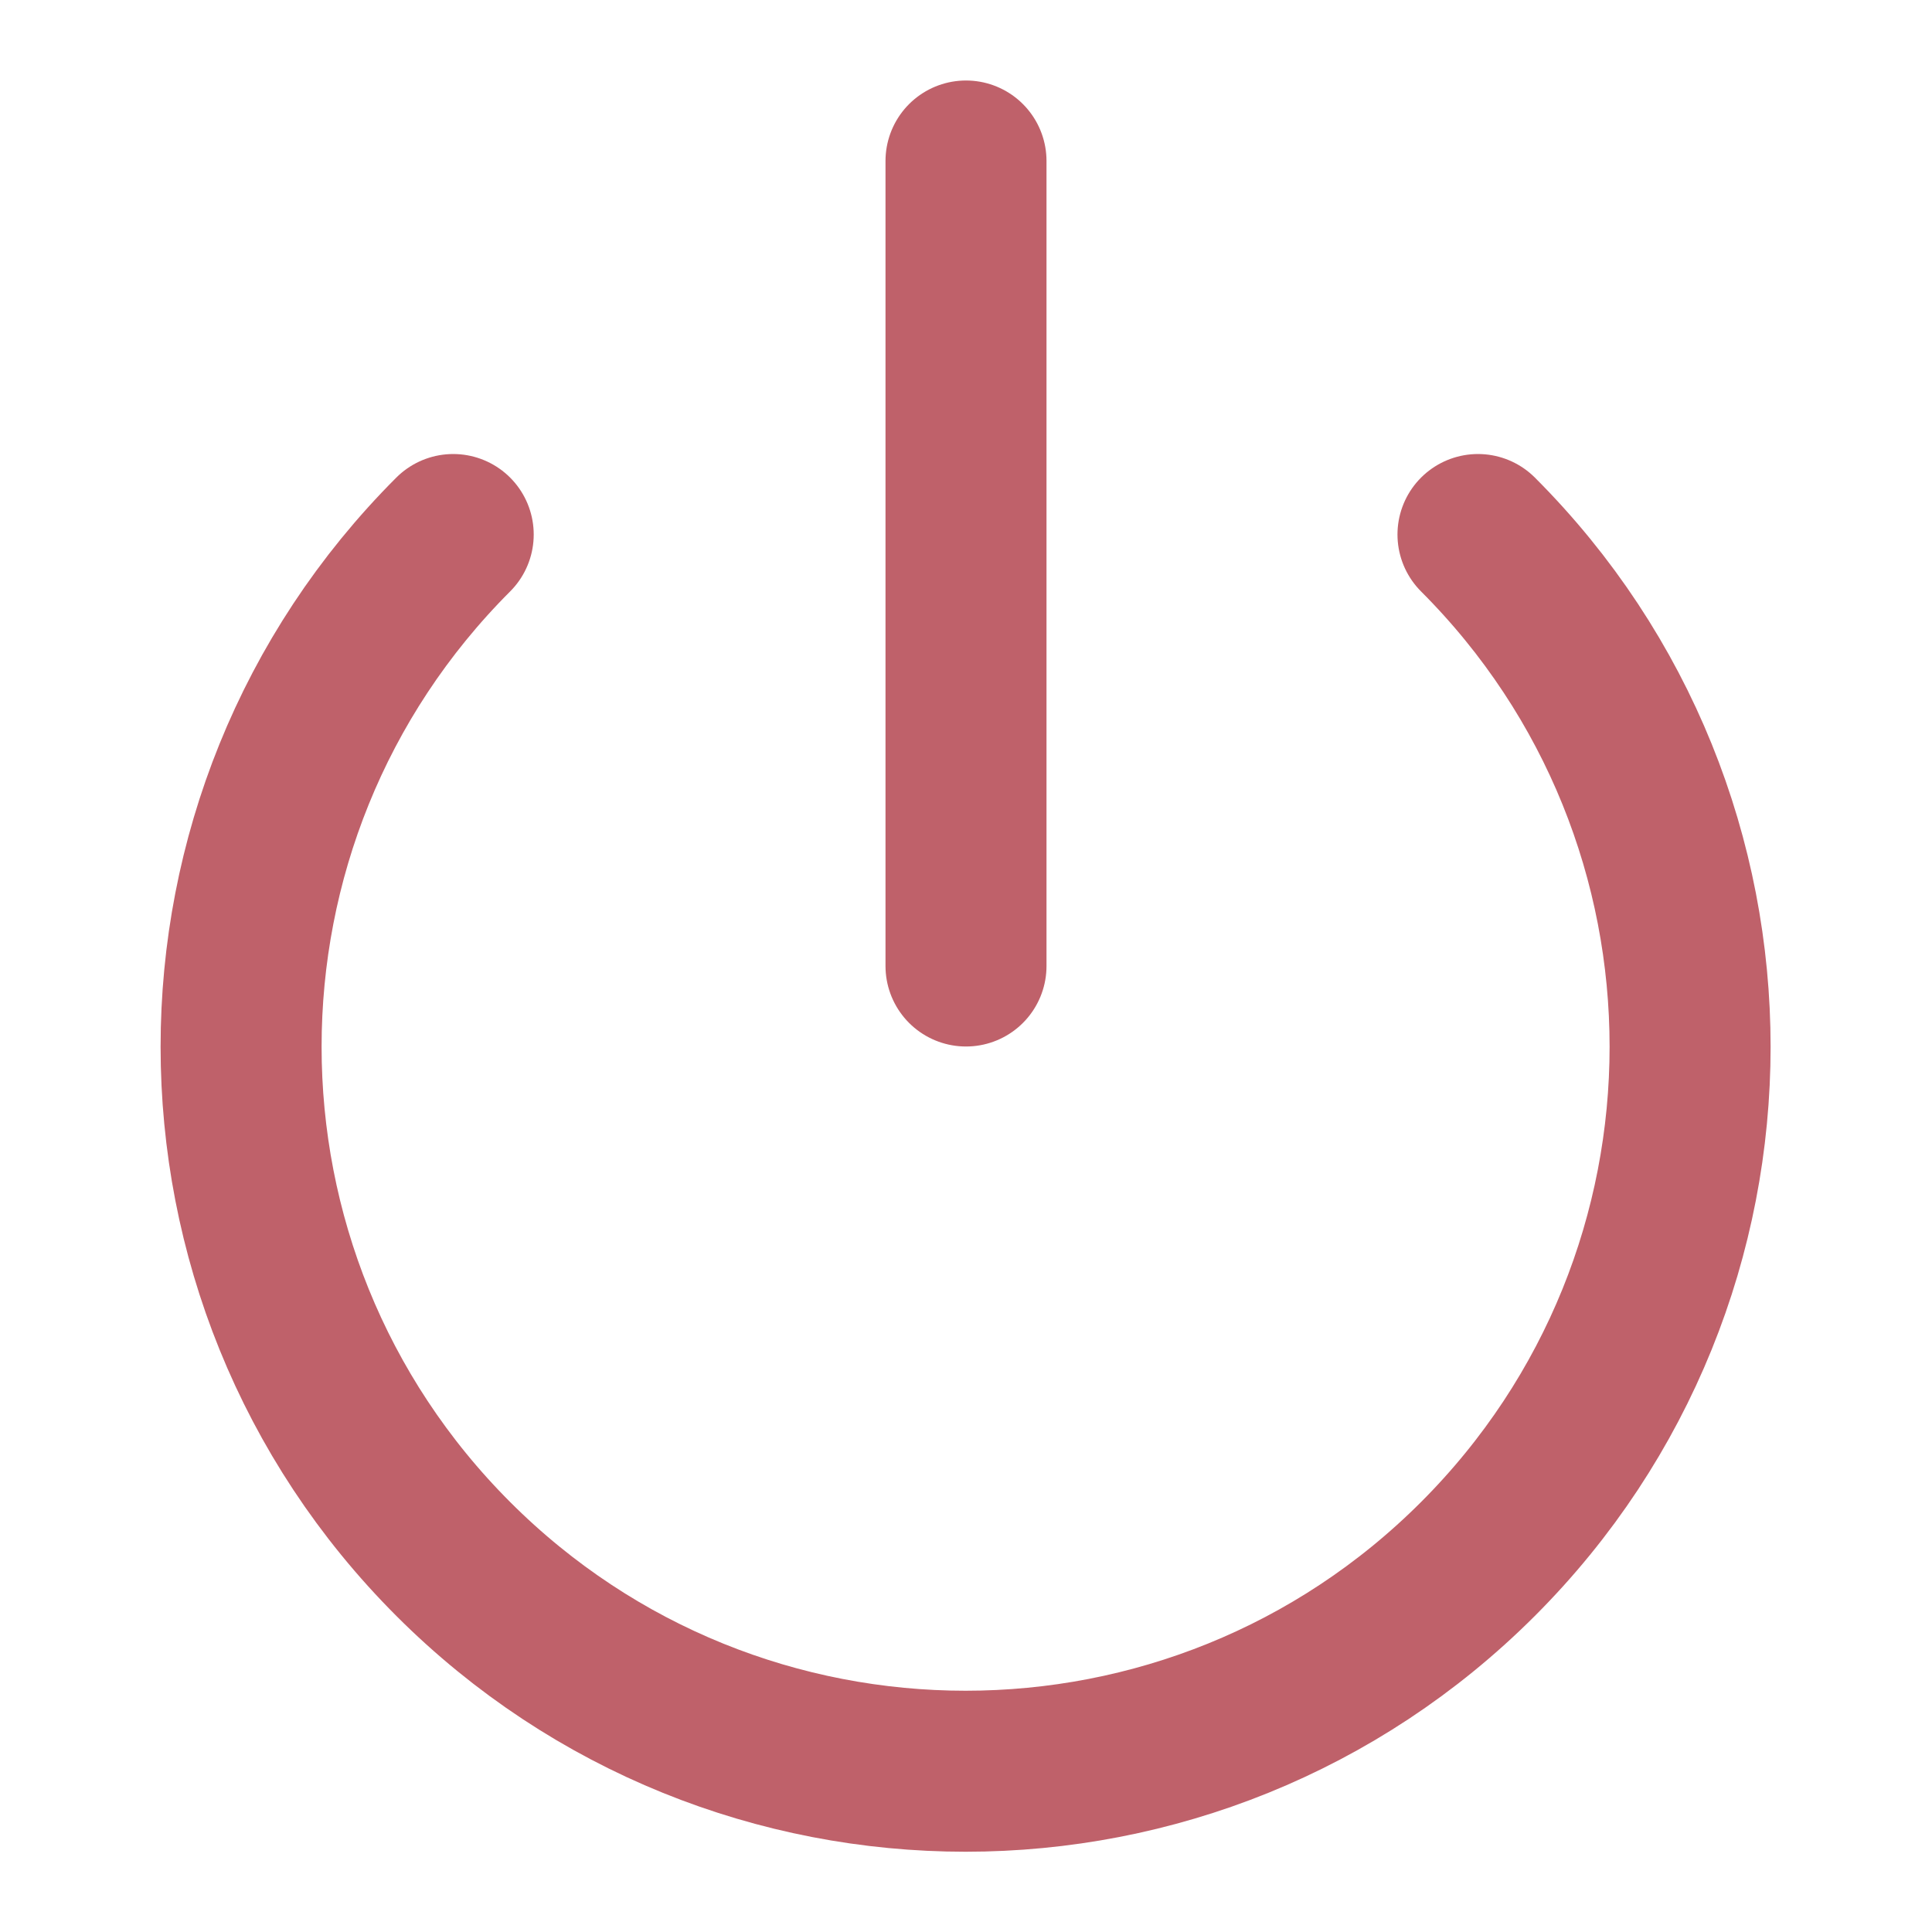
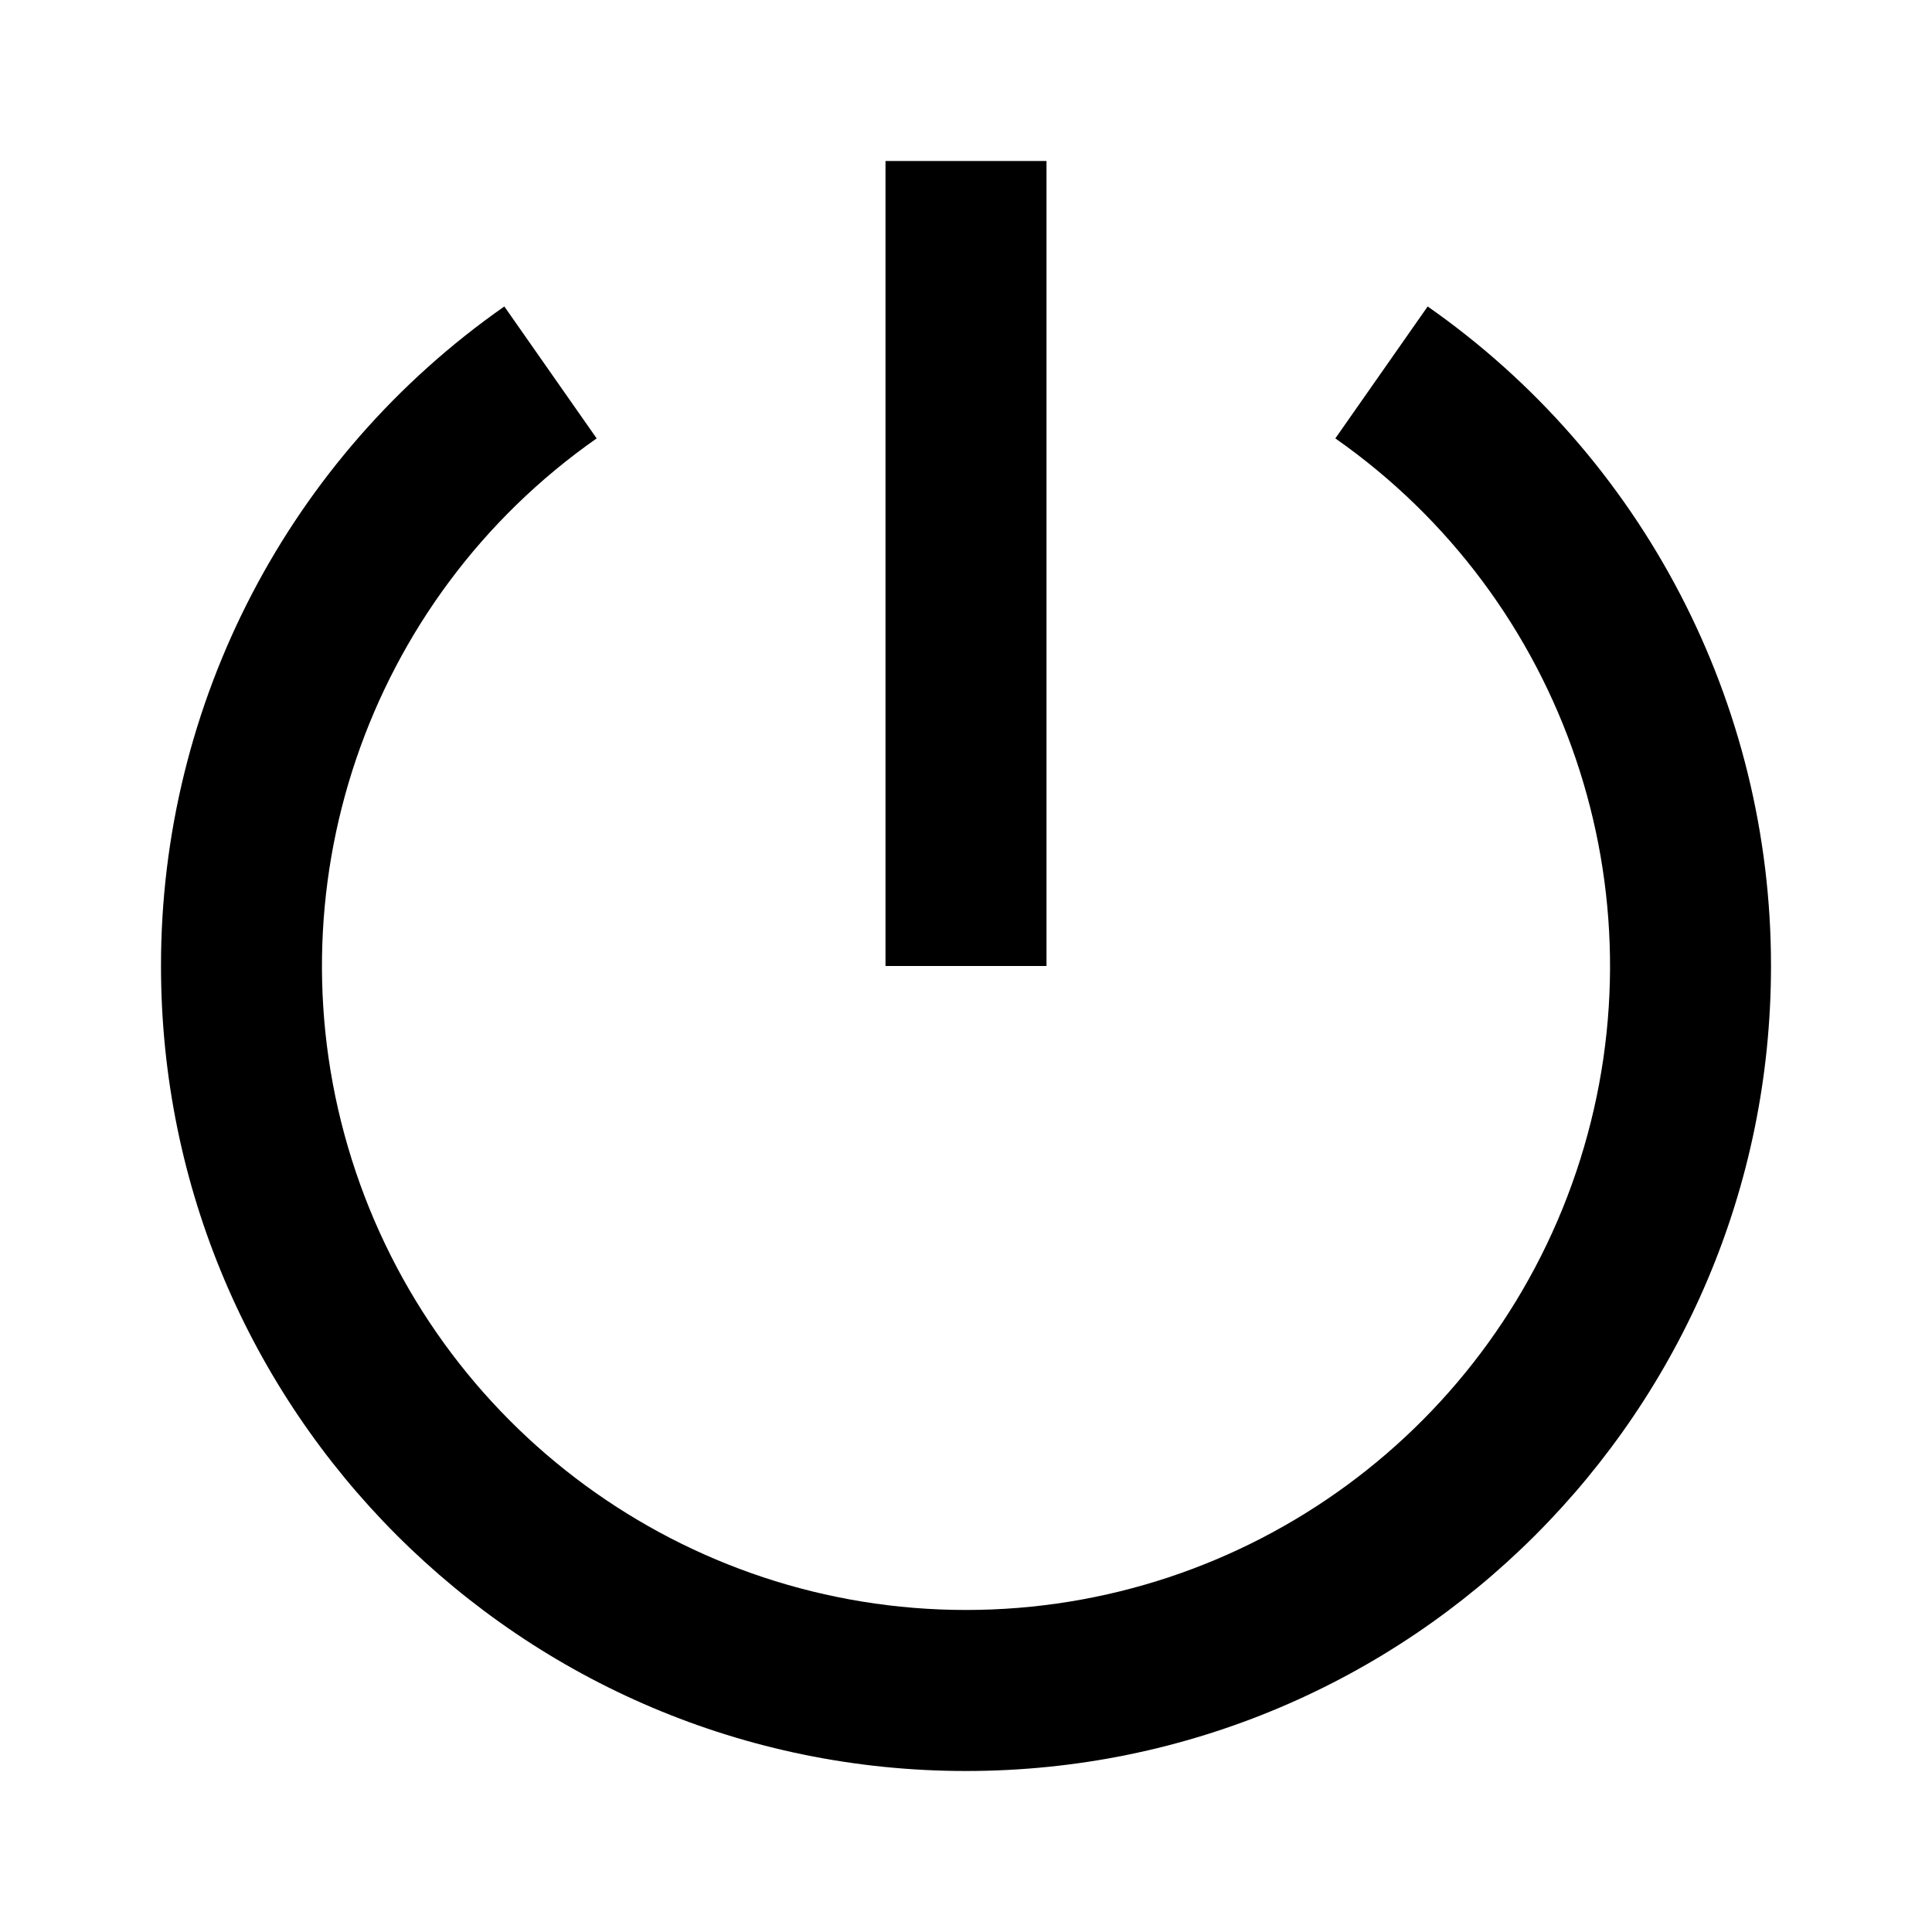
- <svg xmlns="http://www.w3.org/2000/svg" width="16" height="16" viewBox="0 0 24 24" fill="none" stroke="#BF616A" stroke-width="2" stroke-linecap="round" stroke-linejoin="round" class="feather feather-power">
-   <path d="M18.36 6.64a9 9 0 1 1-12.73 0" />
-   <line x1="12" y1="2" x2="12" y2="12" />
+ <svg xmlns="http://www.w3.org/2000/svg" width="64" height="64" viewBox="0 0 24 24">
+   <path fill="currentColor" d="m6.265 3.807l1.147 1.639a8 8 0 1 0 9.176 0l1.147-1.639A9.988 9.988 0 0 1 22 12c0 5.523-4.477 10-10 10S2 17.523 2 12a9.988 9.988 0 0 1 4.265-8.193ZM11 12V2h2v10h-2Z" />
</svg>
